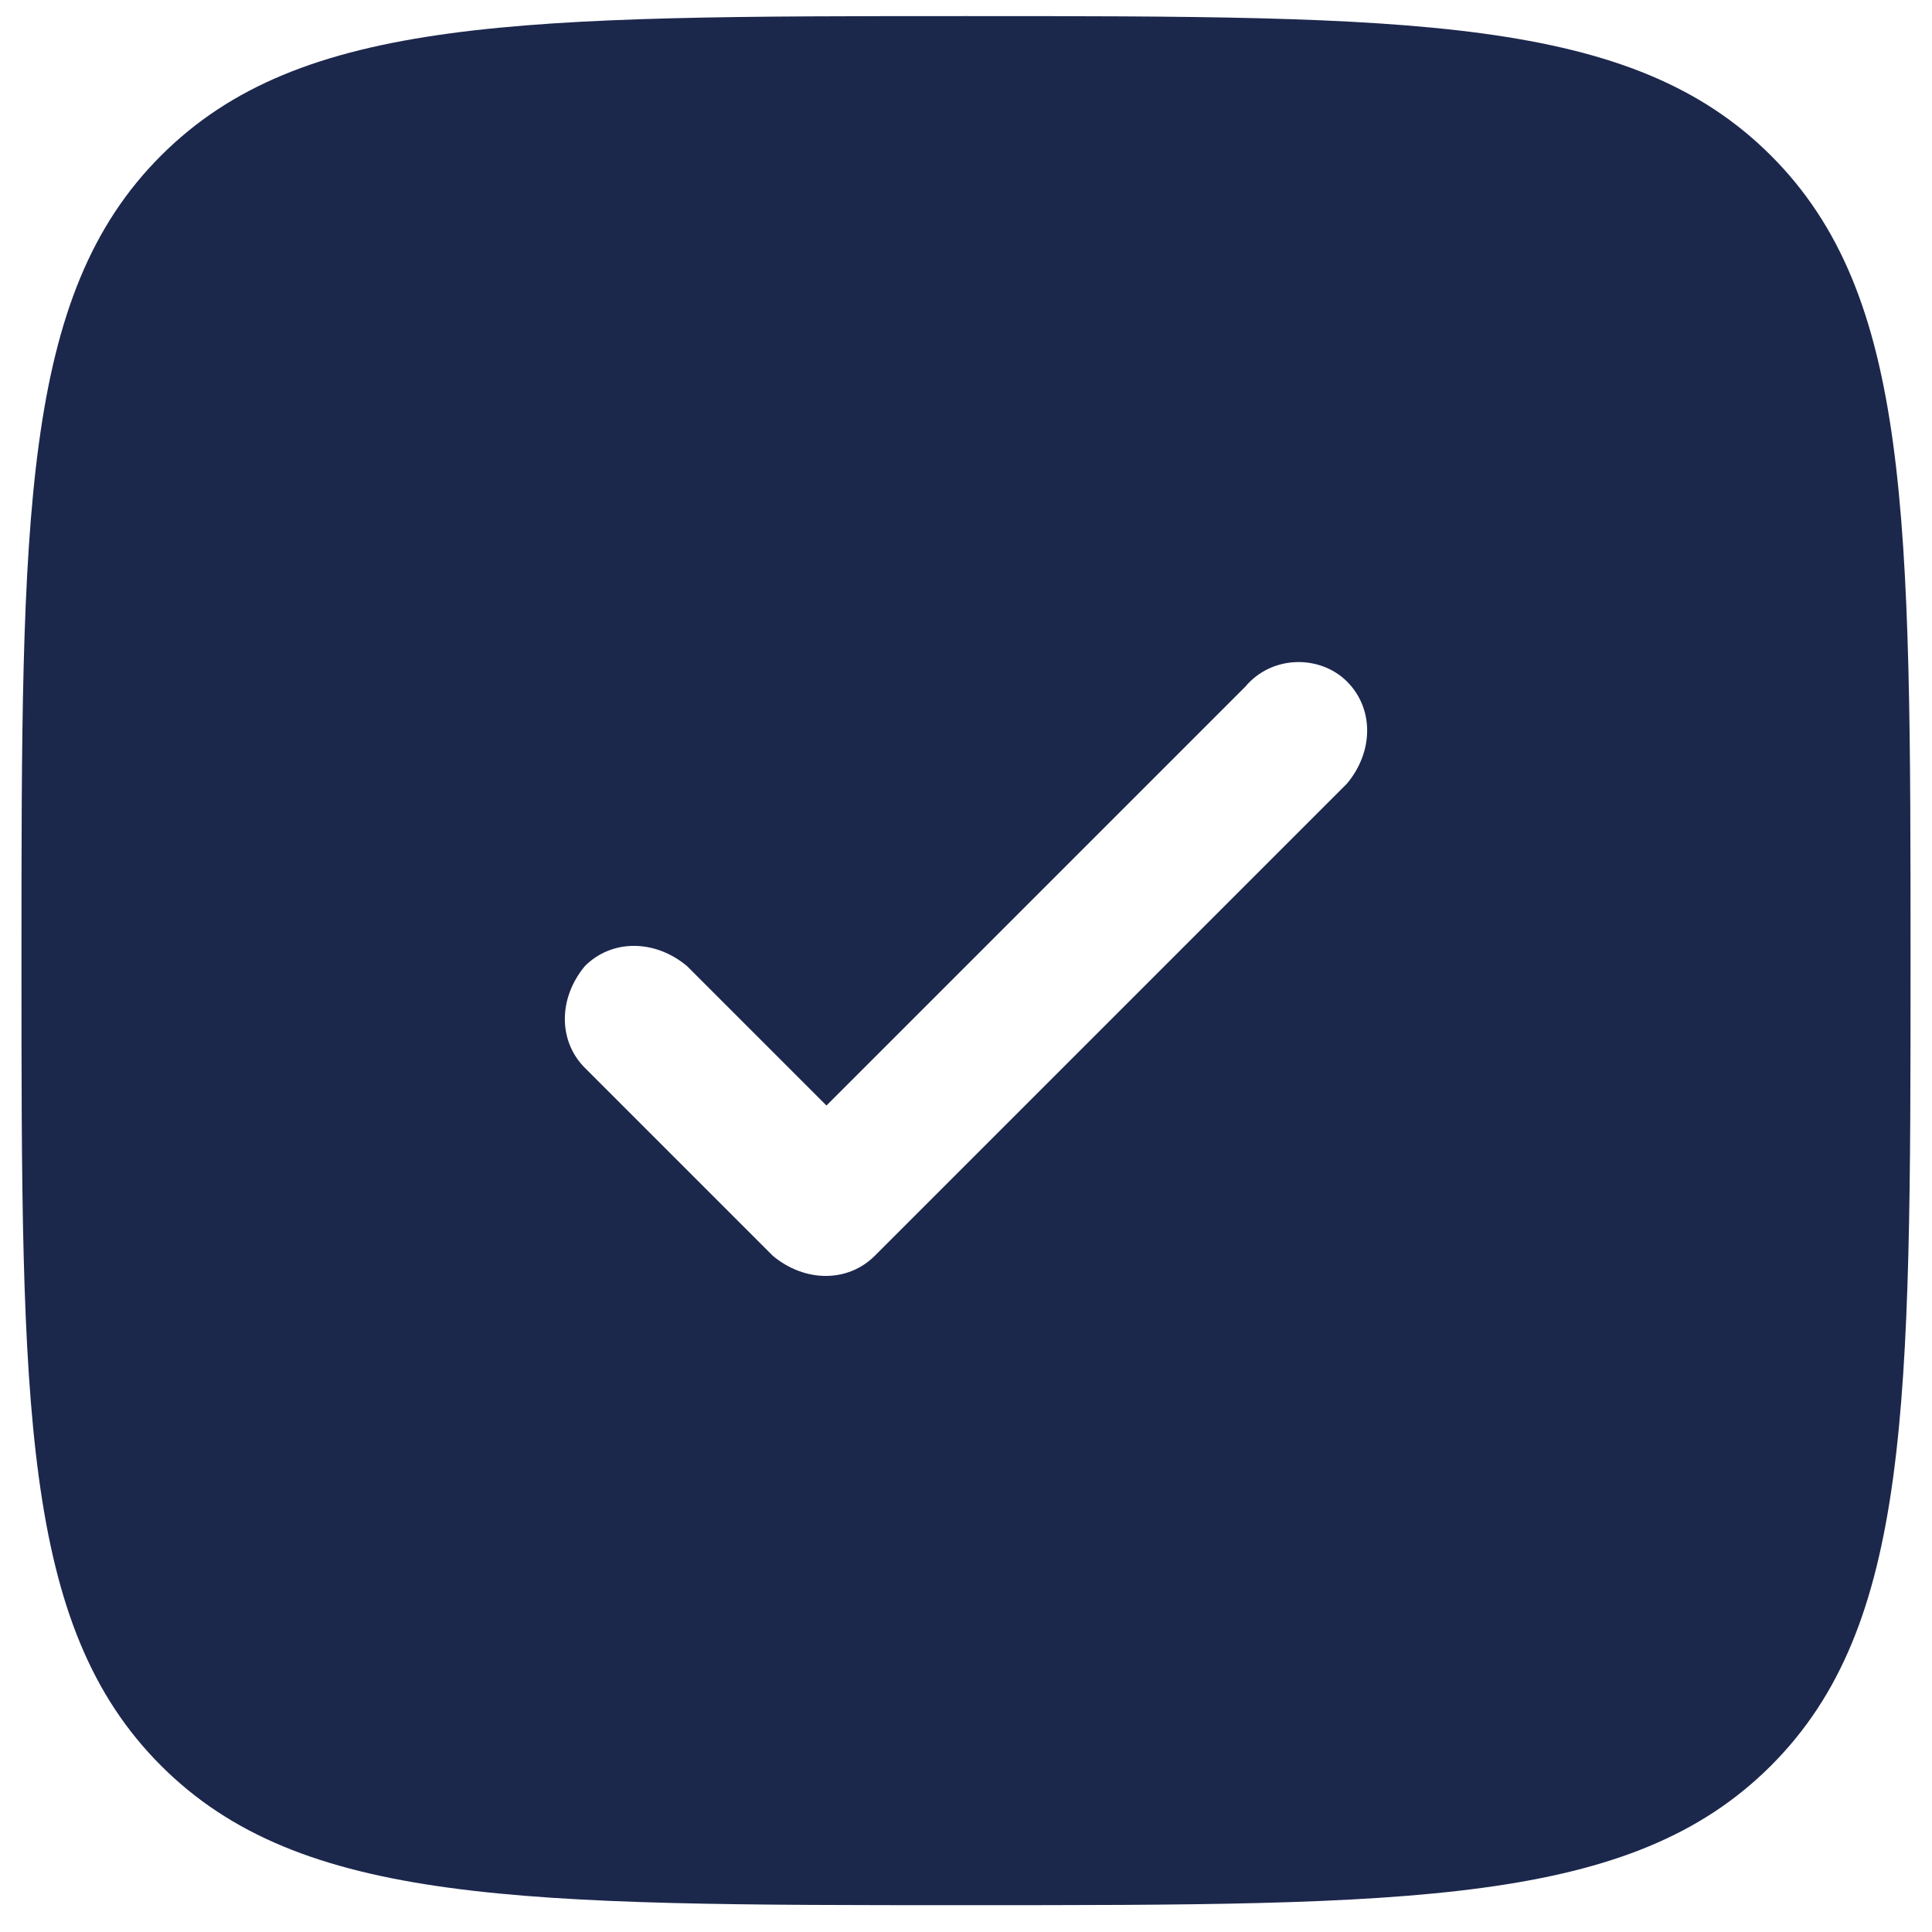
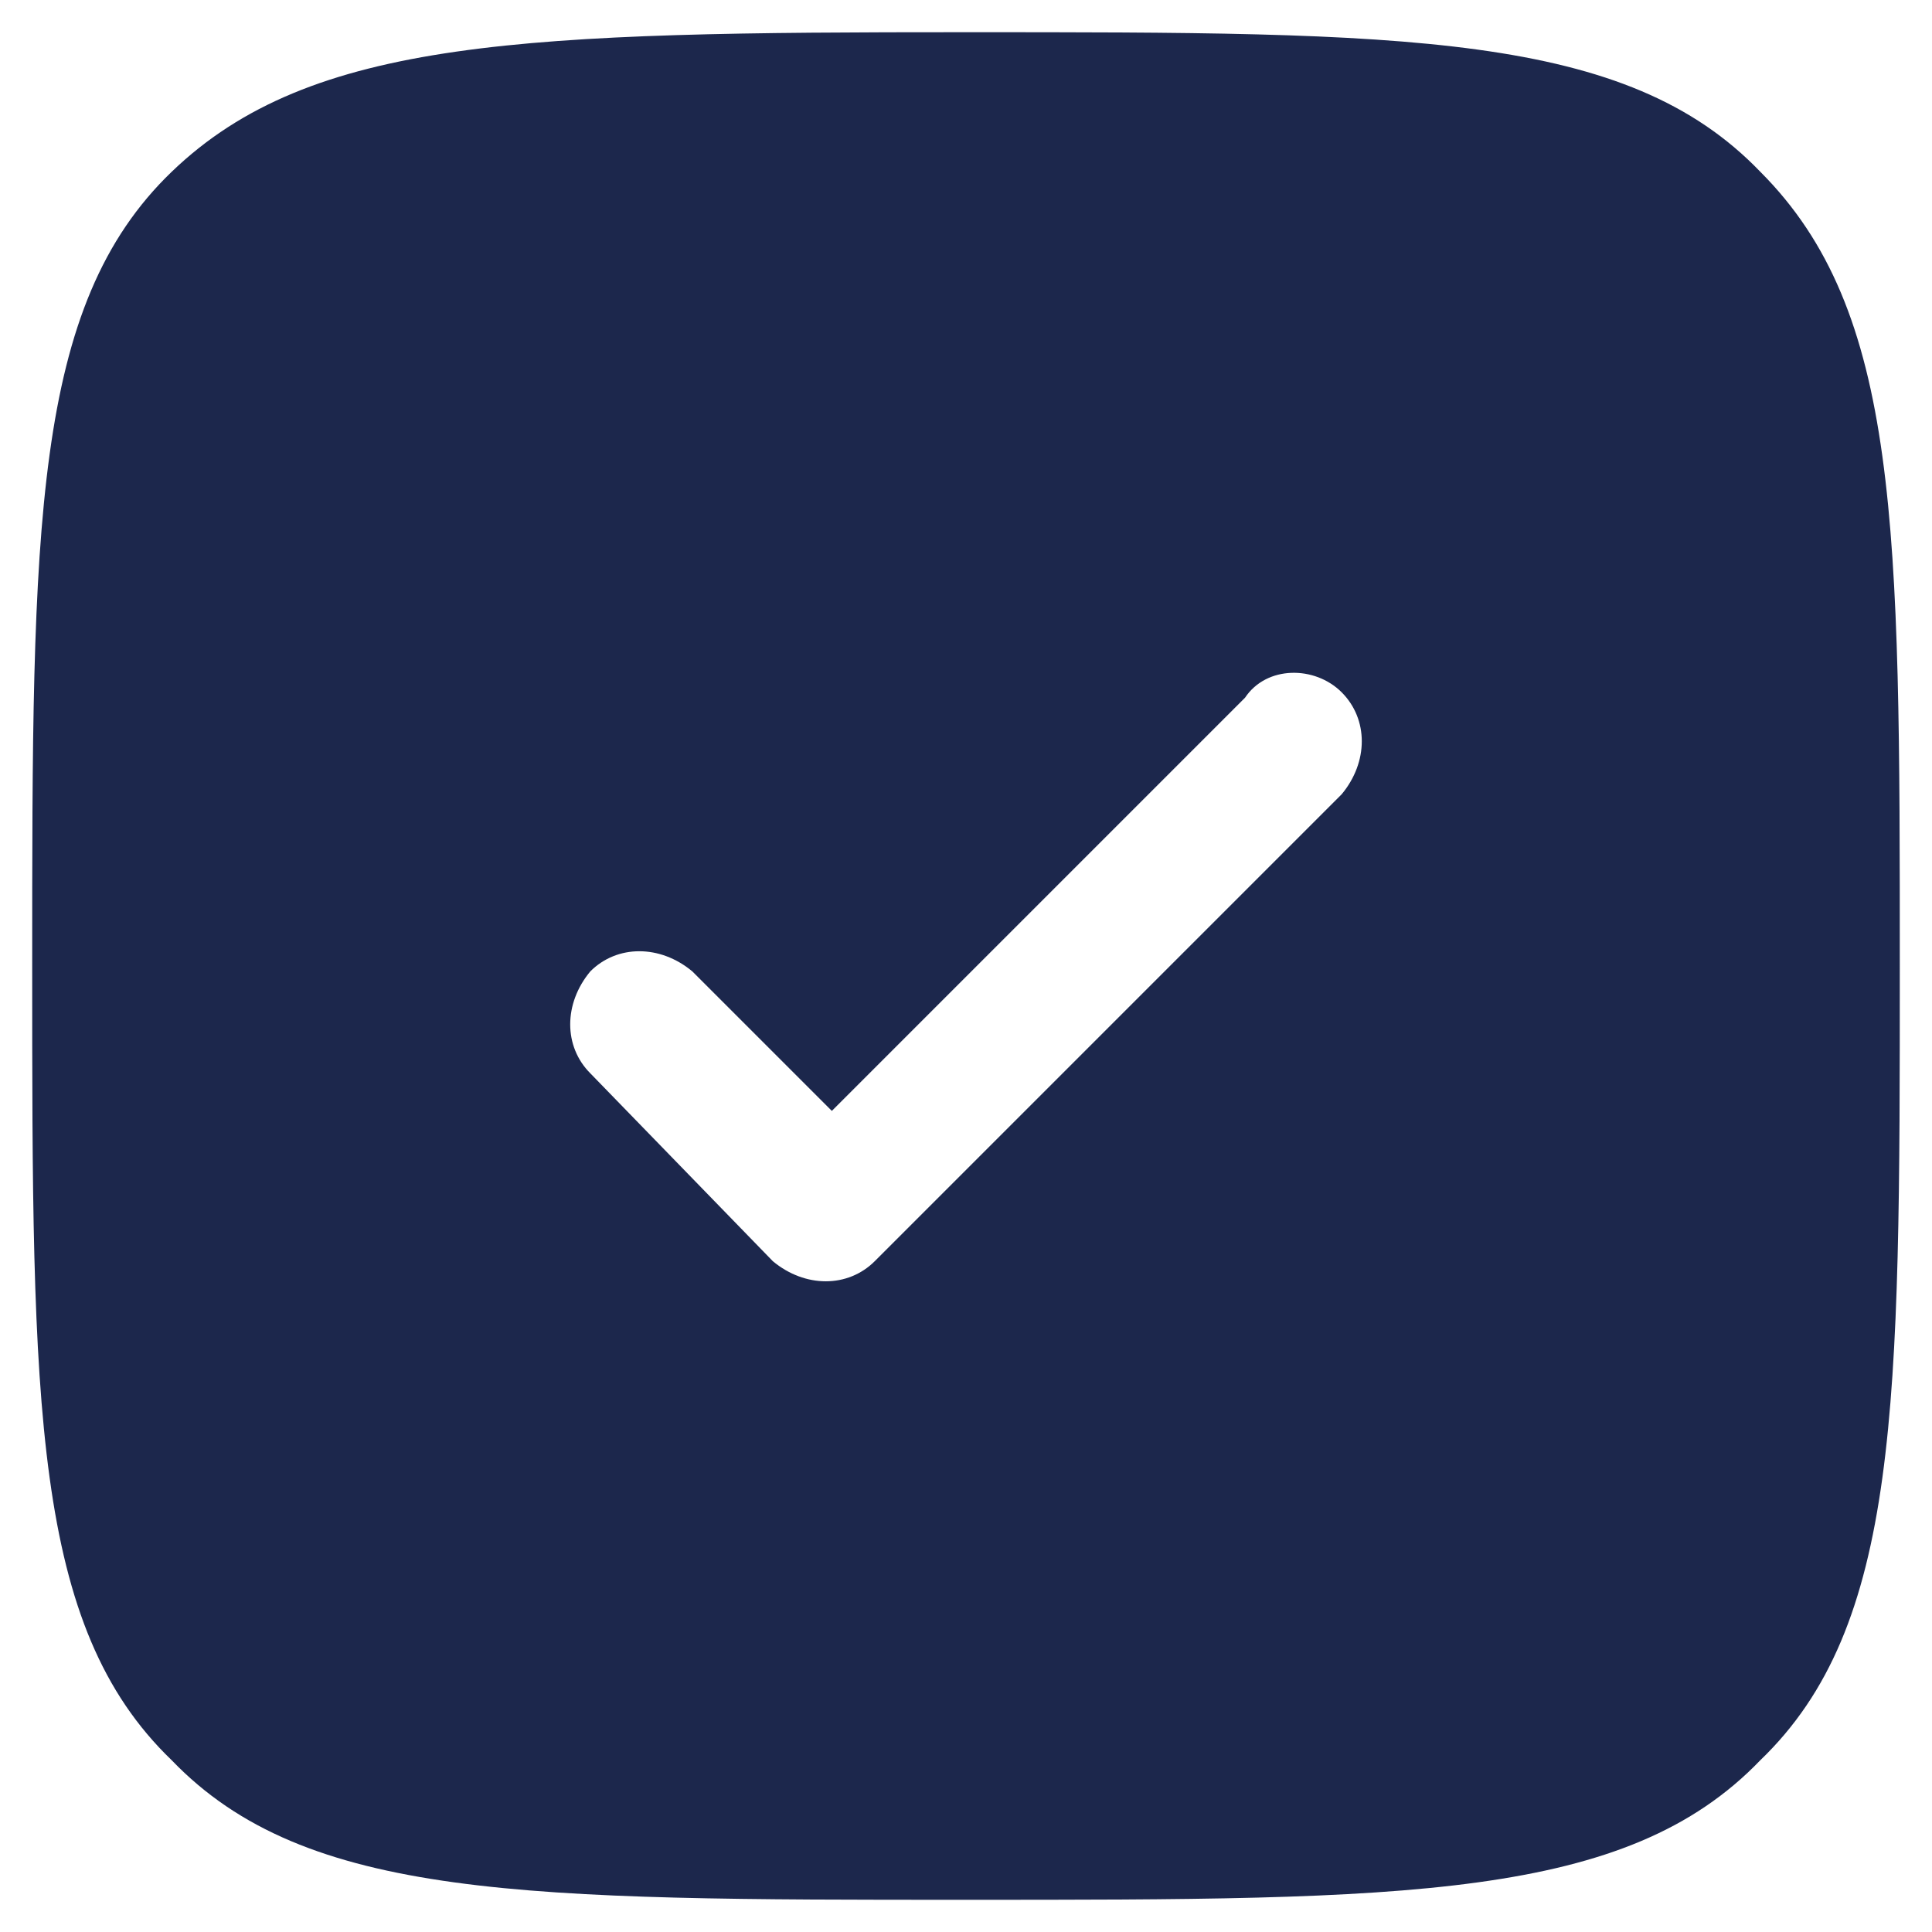
<svg xmlns="http://www.w3.org/2000/svg" version="1.1" id="Layer_1" x="0px" y="0px" viewBox="0 0 36 36" style="enable-background:new 0 0 36 36;" xml:space="preserve">
  <style type="text/css">
	.st0{fill-rule:evenodd;clip-rule:evenodd;fill:#1C274C;}
</style>
-   <path class="st0" d="M18,35.5c-8.3,0-12.4,0-15-2.6c-2.6-2.6-2.6-6.7-2.6-15c0-8.3,0-12.4,2.6-15c2.6-2.6,6.7-2.6,15-2.6  c8.3,0,12.4,0,15,2.6c2.6,2.6,2.6,6.7,2.6,15c0,8.3,0,12.4-2.6,15C30.4,35.5,26.3,35.5,18,35.5z M25.1,12.7c0.5,0.5,0.5,1.3,0,1.9  l-8.8,8.8c-0.5,0.5-1.3,0.5-1.9,0l-3.5-3.5c-0.5-0.5-0.5-1.3,0-1.9c0.5-0.5,1.3-0.5,1.9,0l2.6,2.6l7.8-7.8  C23.7,12.2,24.6,12.2,25.1,12.7z" />
+   <path class="st0" d="M18,35.4c-8.2,0-12.3,0-14.8-2.6C0.6,30.3,0.6,26.2,0.6,18s0-12.3,2.6-14.8S9.8,0.6,18,0.6s12.3,0,14.8,2.6  c2.6,2.6,2.6,6.6,2.6,14.8s0,12.3-2.6,14.8C30.3,35.4,26.2,35.4,18,35.4z M25,12.9c0.5,0.5,0.5,1.3,0,1.9l-8.7,8.7  c-0.5,0.5-1.3,0.5-1.9,0L11,20c-0.5-0.5-0.5-1.3,0-1.9c0.5-0.5,1.3-0.5,1.9,0l2.6,2.6l7.7-7.7C23.6,12.4,24.5,12.4,25,12.9z" />
</svg>
